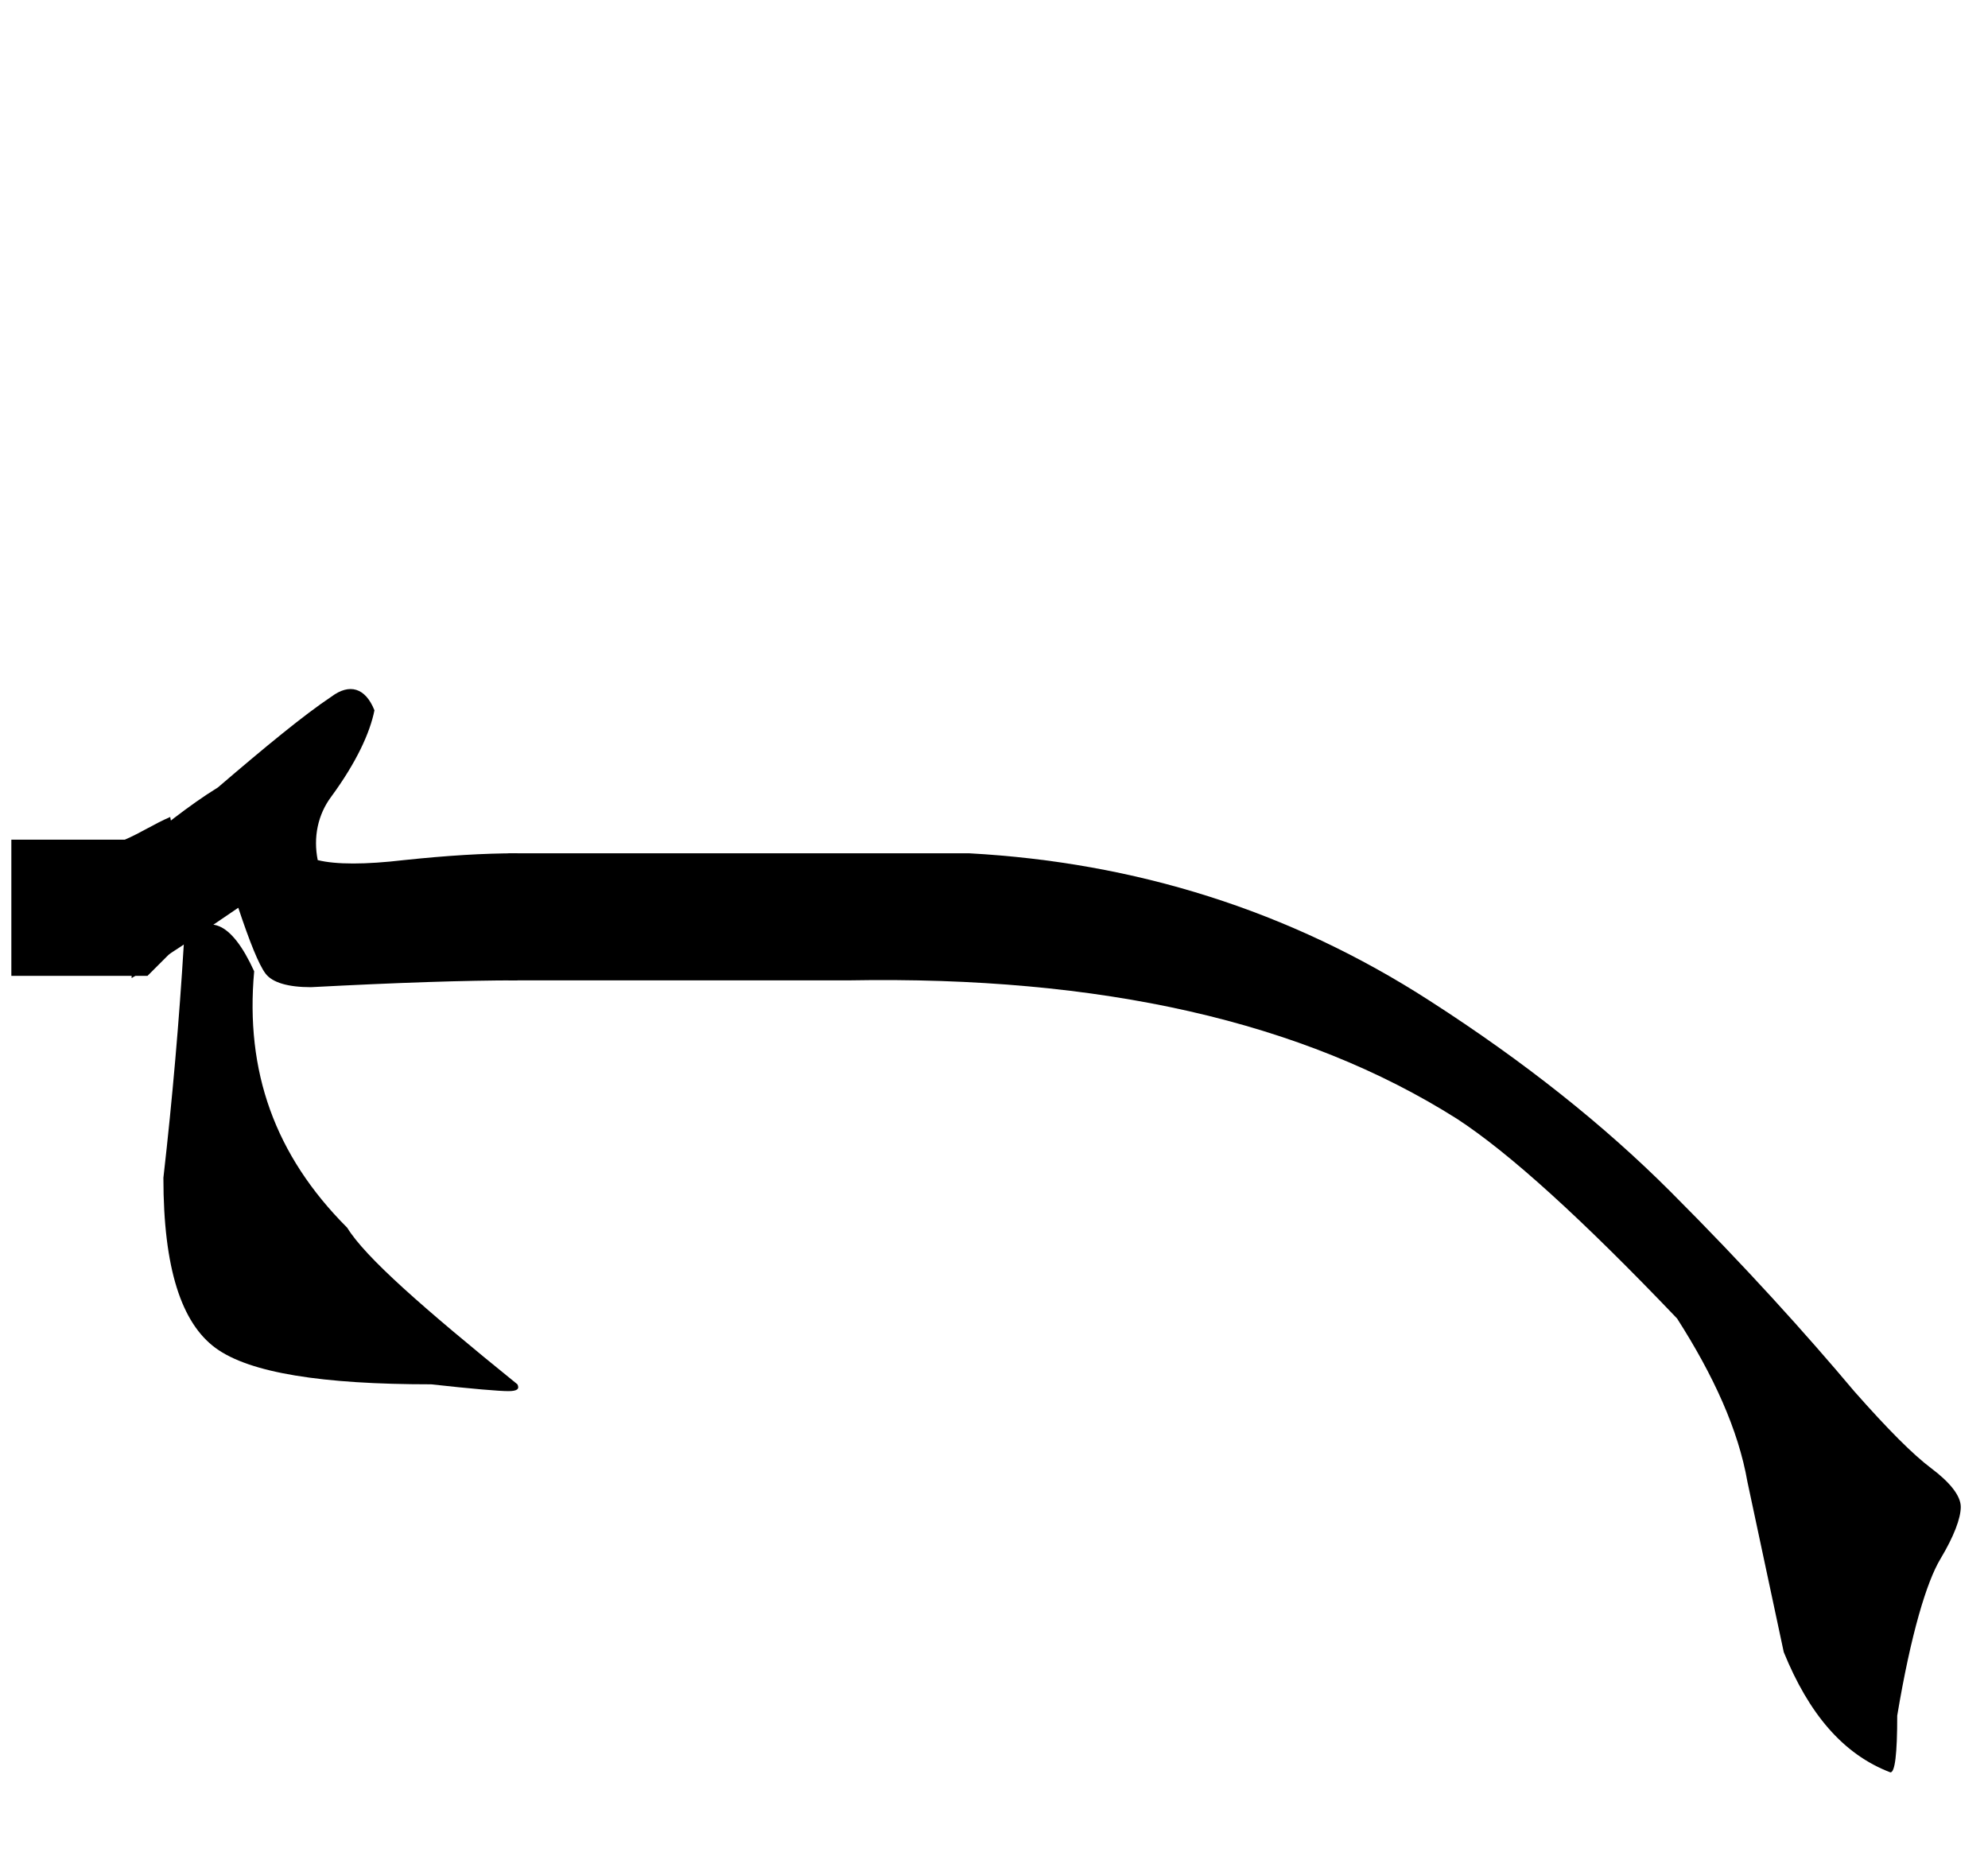
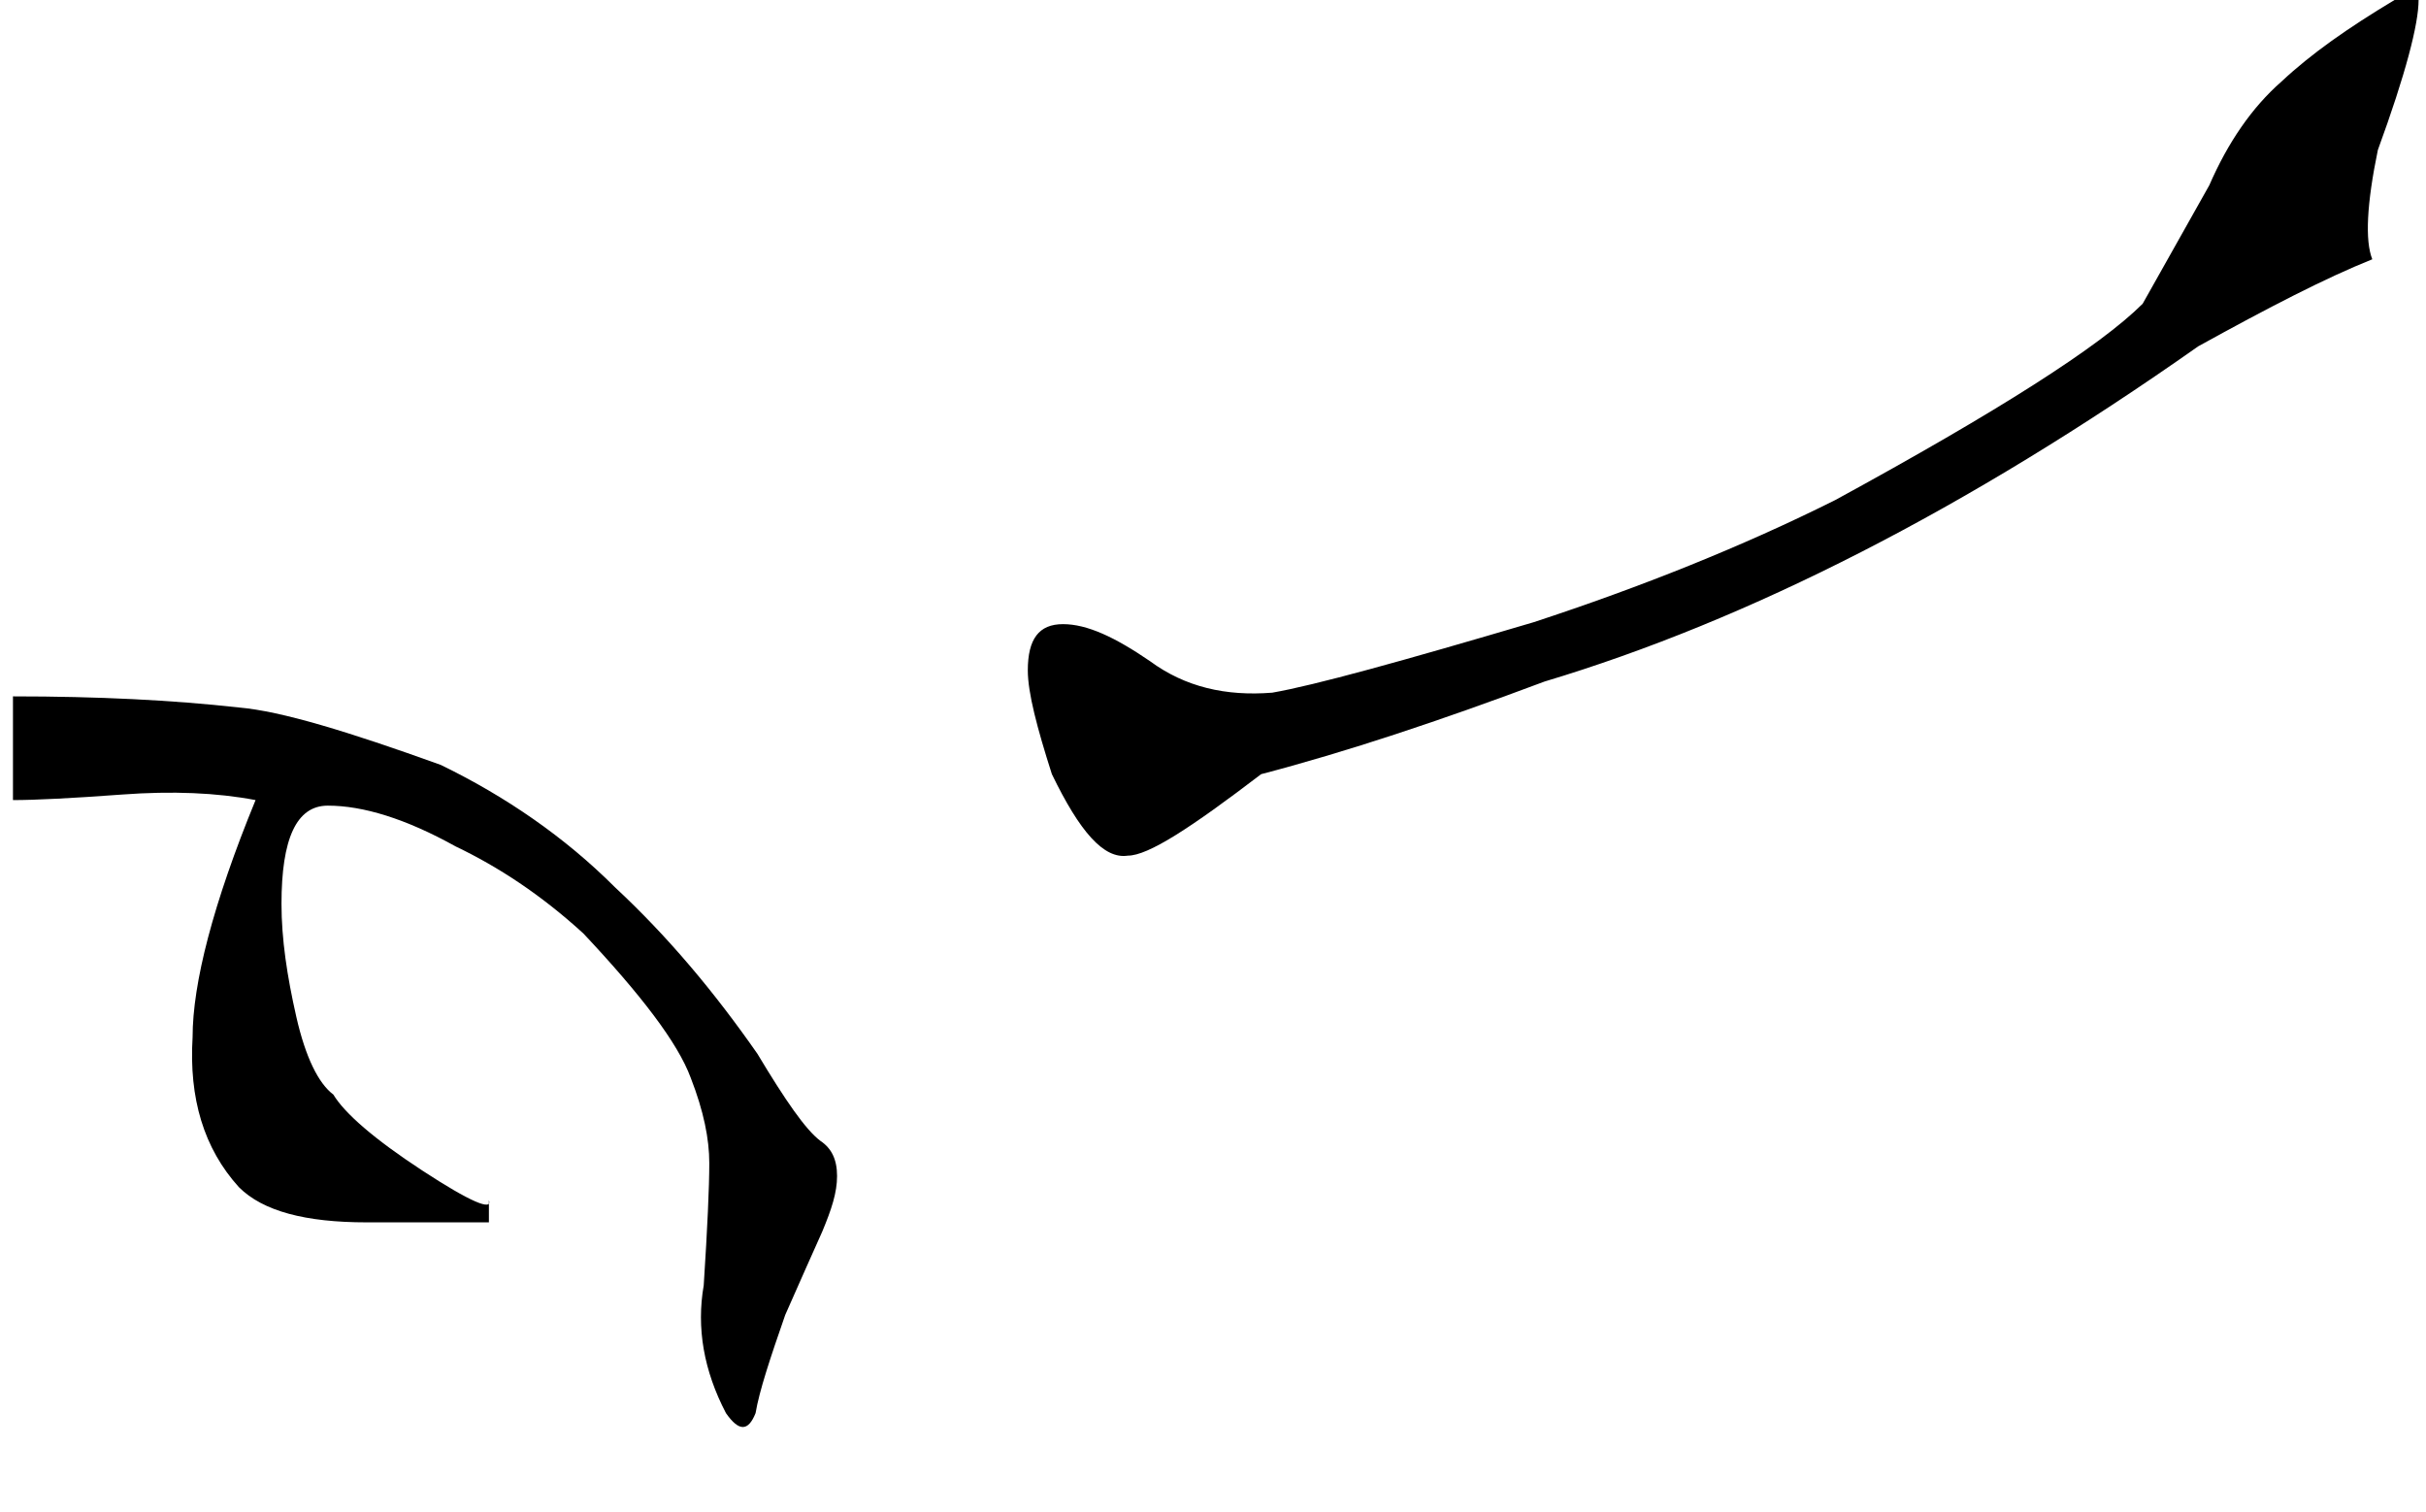
- <svg xmlns="http://www.w3.org/2000/svg" version="1.1" id="图层_1" x="0px" y="0px" viewBox="0 0 87.6 81.6" style="enable-background:new 0 0 87.6 81.6;" xml:space="preserve">
+ <svg xmlns="http://www.w3.org/2000/svg" version="1.1" id="图层_1" x="0px" y="0px" viewBox="0 0 131 81.6" style="enable-background:new 0 0 131 81.6;" xml:space="preserve">
  <g>
-     <path d="M14.6,30.7c0.8-0.6,1.5-0.4,1.9,0.6c-0.2,1-0.8,2.3-1.9,3.8c-0.6,0.8-0.8,1.8-0.6,2.8c0.8,0.2,2.1,0.2,3.8,0   c1.9-0.2,3.5-0.3,5-0.3v5.6c-2.3,0-5.3,0.1-9.1,0.3c-1,0-1.7-0.2-2-0.6S11,41.5,10.5,40c-1.9,1.3-3.4,2.3-4.7,3.1v-5.6   c1.3-1,2.5-2,3.8-2.8C11.7,32.9,13.4,31.5,14.6,30.7z M22.4,61.3c-0.4,0-1.6-0.1-3.4-0.3c-4.8,0-8-0.5-9.5-1.6s-2.3-3.5-2.3-7.5   c0.4-3.5,0.7-7,0.9-10.3c1-1.5,2.1-1,3.1,1.2c-0.4,4.4,0.9,8.1,4.1,11.3c0.8,1.3,3.3,3.5,7.5,6.9C22.9,61.2,22.8,61.3,22.4,61.3z" />
-     <path d="M63,44.1c4.2,2.7,7.7,5.5,10.6,8.4c3.3,3.3,6,6.3,8.1,8.8c1.5,1.7,2.6,2.8,3.4,3.4c0.8,0.6,1.3,1.2,1.3,1.7   s-0.3,1.3-0.9,2.3s-1.3,3.3-1.9,6.9c0,1.7-0.1,2.5-0.3,2.5c-2.1-0.8-3.6-2.6-4.7-5.3l-1.6-7.5c-0.4-2.3-1.5-4.7-3.1-7.2   c-4.2-4.4-7.4-7.3-9.7-8.8C57.4,45,48.5,43,37.4,43.2h-15v-5.6c11,0,17.8,0,20.3,0C50,38,56.8,40.1,63,44.1z" />
+     <path d="M40.9,56.9c1.5,2.5,2.6,4.1,3.4,4.7c0.6,0.4,0.9,1,0.9,1.9s-0.3,1.8-0.8,3c-0.5,1.1-1.2,2.7-2,4.5   c-0.8,2.3-1.4,4.1-1.6,5.3c-0.4,1-0.9,1-1.6,0C38,74,37.6,71.7,38,69.4c0.2-3.1,0.3-5.3,0.3-6.6S38,60,37.3,58.2   c-0.7-1.9-2.7-4.5-5.8-7.8c-2.3-2.1-4.6-3.6-6.9-4.7c-2.7-1.5-5-2.2-6.9-2.2c-1.7,0-2.5,1.8-2.5,5.3c0,1.9,0.3,3.9,0.8,6.1   c0.5,2.2,1.2,3.6,2,4.2c0.6,1,2.2,2.4,4.8,4.1c2.6,1.7,3.8,2.2,3.6,1.6V66h-6.6c-3.3,0-5.6-0.6-6.9-1.9c-1.9-2.1-2.7-4.8-2.5-8.1   c0-2.9,1.1-7.2,3.4-12.8c-2.1-0.4-4.5-0.5-7.2-0.3c-2.7,0.2-4.7,0.3-5.9,0.3v-5.6c4.6,0,8.6,0.2,12.2,0.6c2.3,0.2,5.9,1.3,10.9,3.1   c3.5,1.7,6.7,3.9,9.4,6.6C36.1,50.6,38.6,53.6,40.9,56.9z" />
+     <path d="M119.3,10c1-2.3,2.3-4.2,3.9-5.6c1.6-1.5,3.6-2.9,6.1-4.4h1.3c0,1.3-0.7,4-2.2,8.1c-0.6,2.9-0.7,4.9-0.3,5.9   c-2.5,1-5.6,2.6-9.4,4.7c-12.5,8.8-24.3,14.8-35.3,18.1c-5.6,2.1-10.7,3.8-15.3,5c-3.8,2.9-6.1,4.4-7.2,4.4   c-1.3,0.2-2.6-1.3-4.1-4.4c-0.8-2.5-1.3-4.4-1.3-5.6c0-1.7,0.6-2.5,1.9-2.5s2.8,0.7,4.7,2c1.9,1.4,4.1,1.9,6.6,1.7   c2.3-0.4,7-1.7,14.1-3.8c5.8-1.9,11.3-4.1,16.3-6.6c8.8-4.8,14.3-8.3,16.6-10.6L119.3,10z" />
  </g>
-   <path d="M6.5,43c-0.2,0-0.4,0-0.6,0c-1.8,0-3.6,0-5.4,0c0-2,0-4,0-6c1.7,0,3.3,0,5,0c0.7-0.3,1.3-0.7,2-1c0.3,1.7,0.7,3.3,1,5  c-0.3,0.3-0.7,0.7-1,1S6.8,42.7,6.5,43z" />
</svg>
